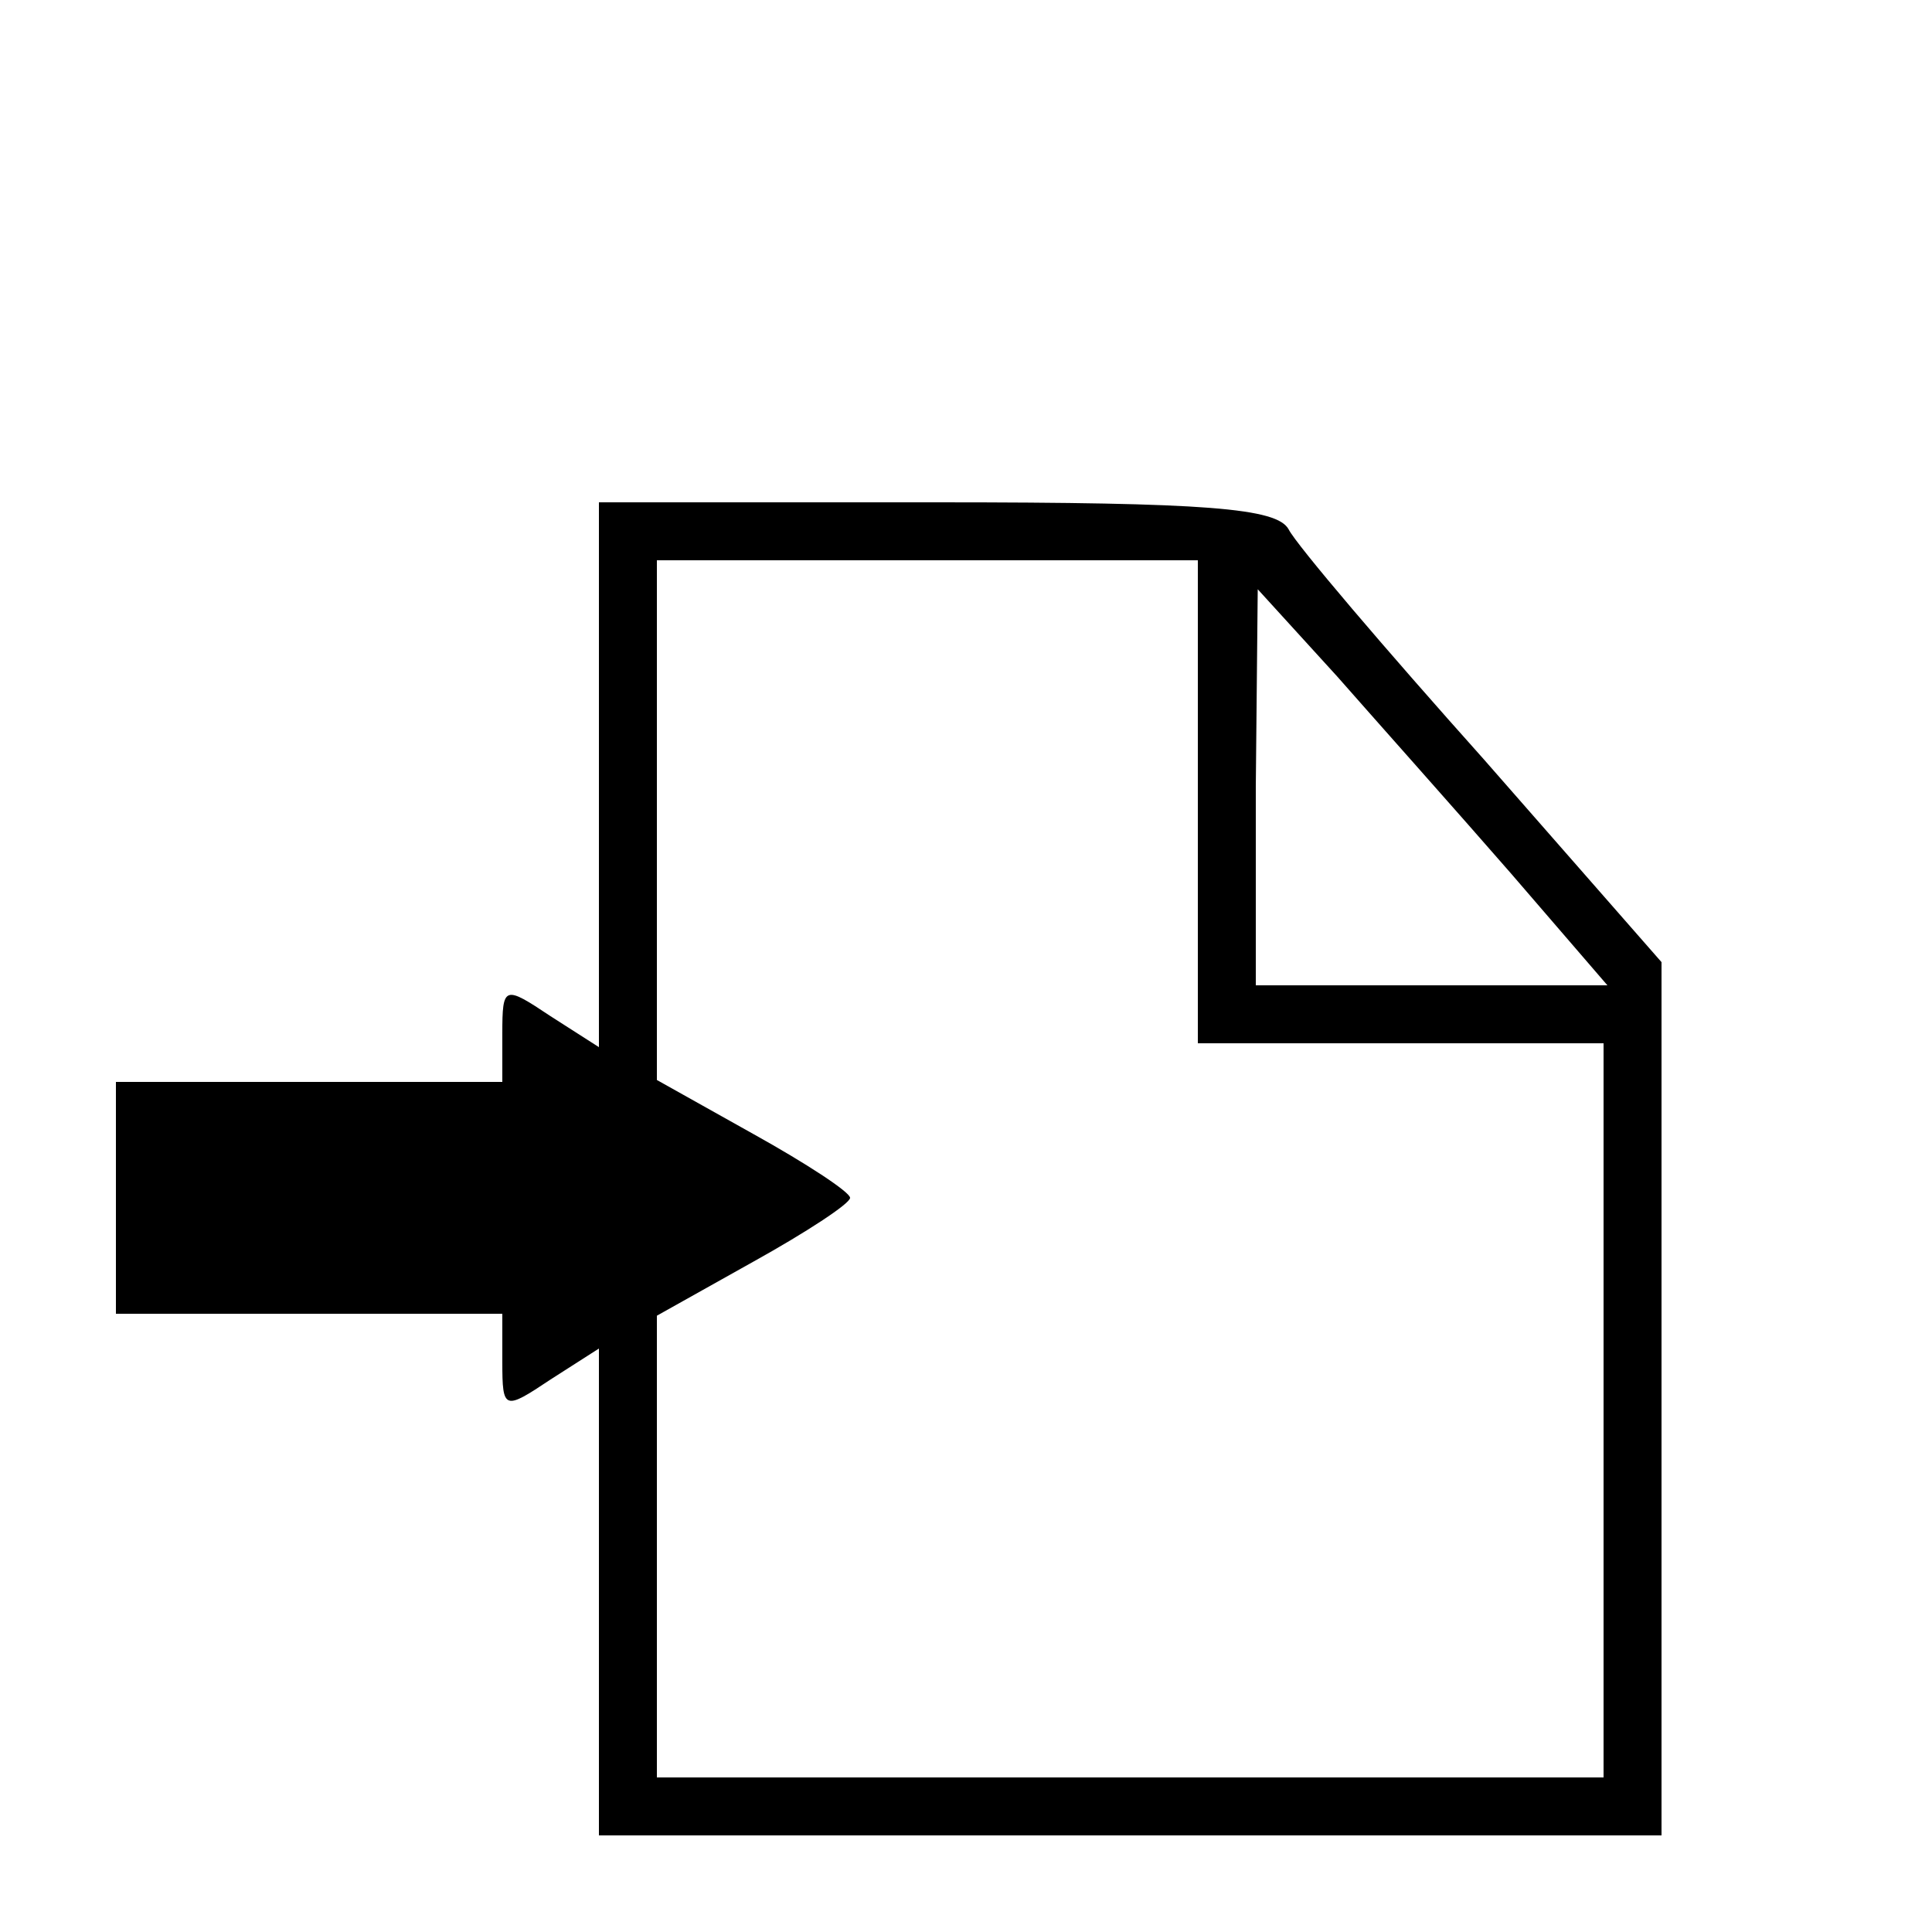
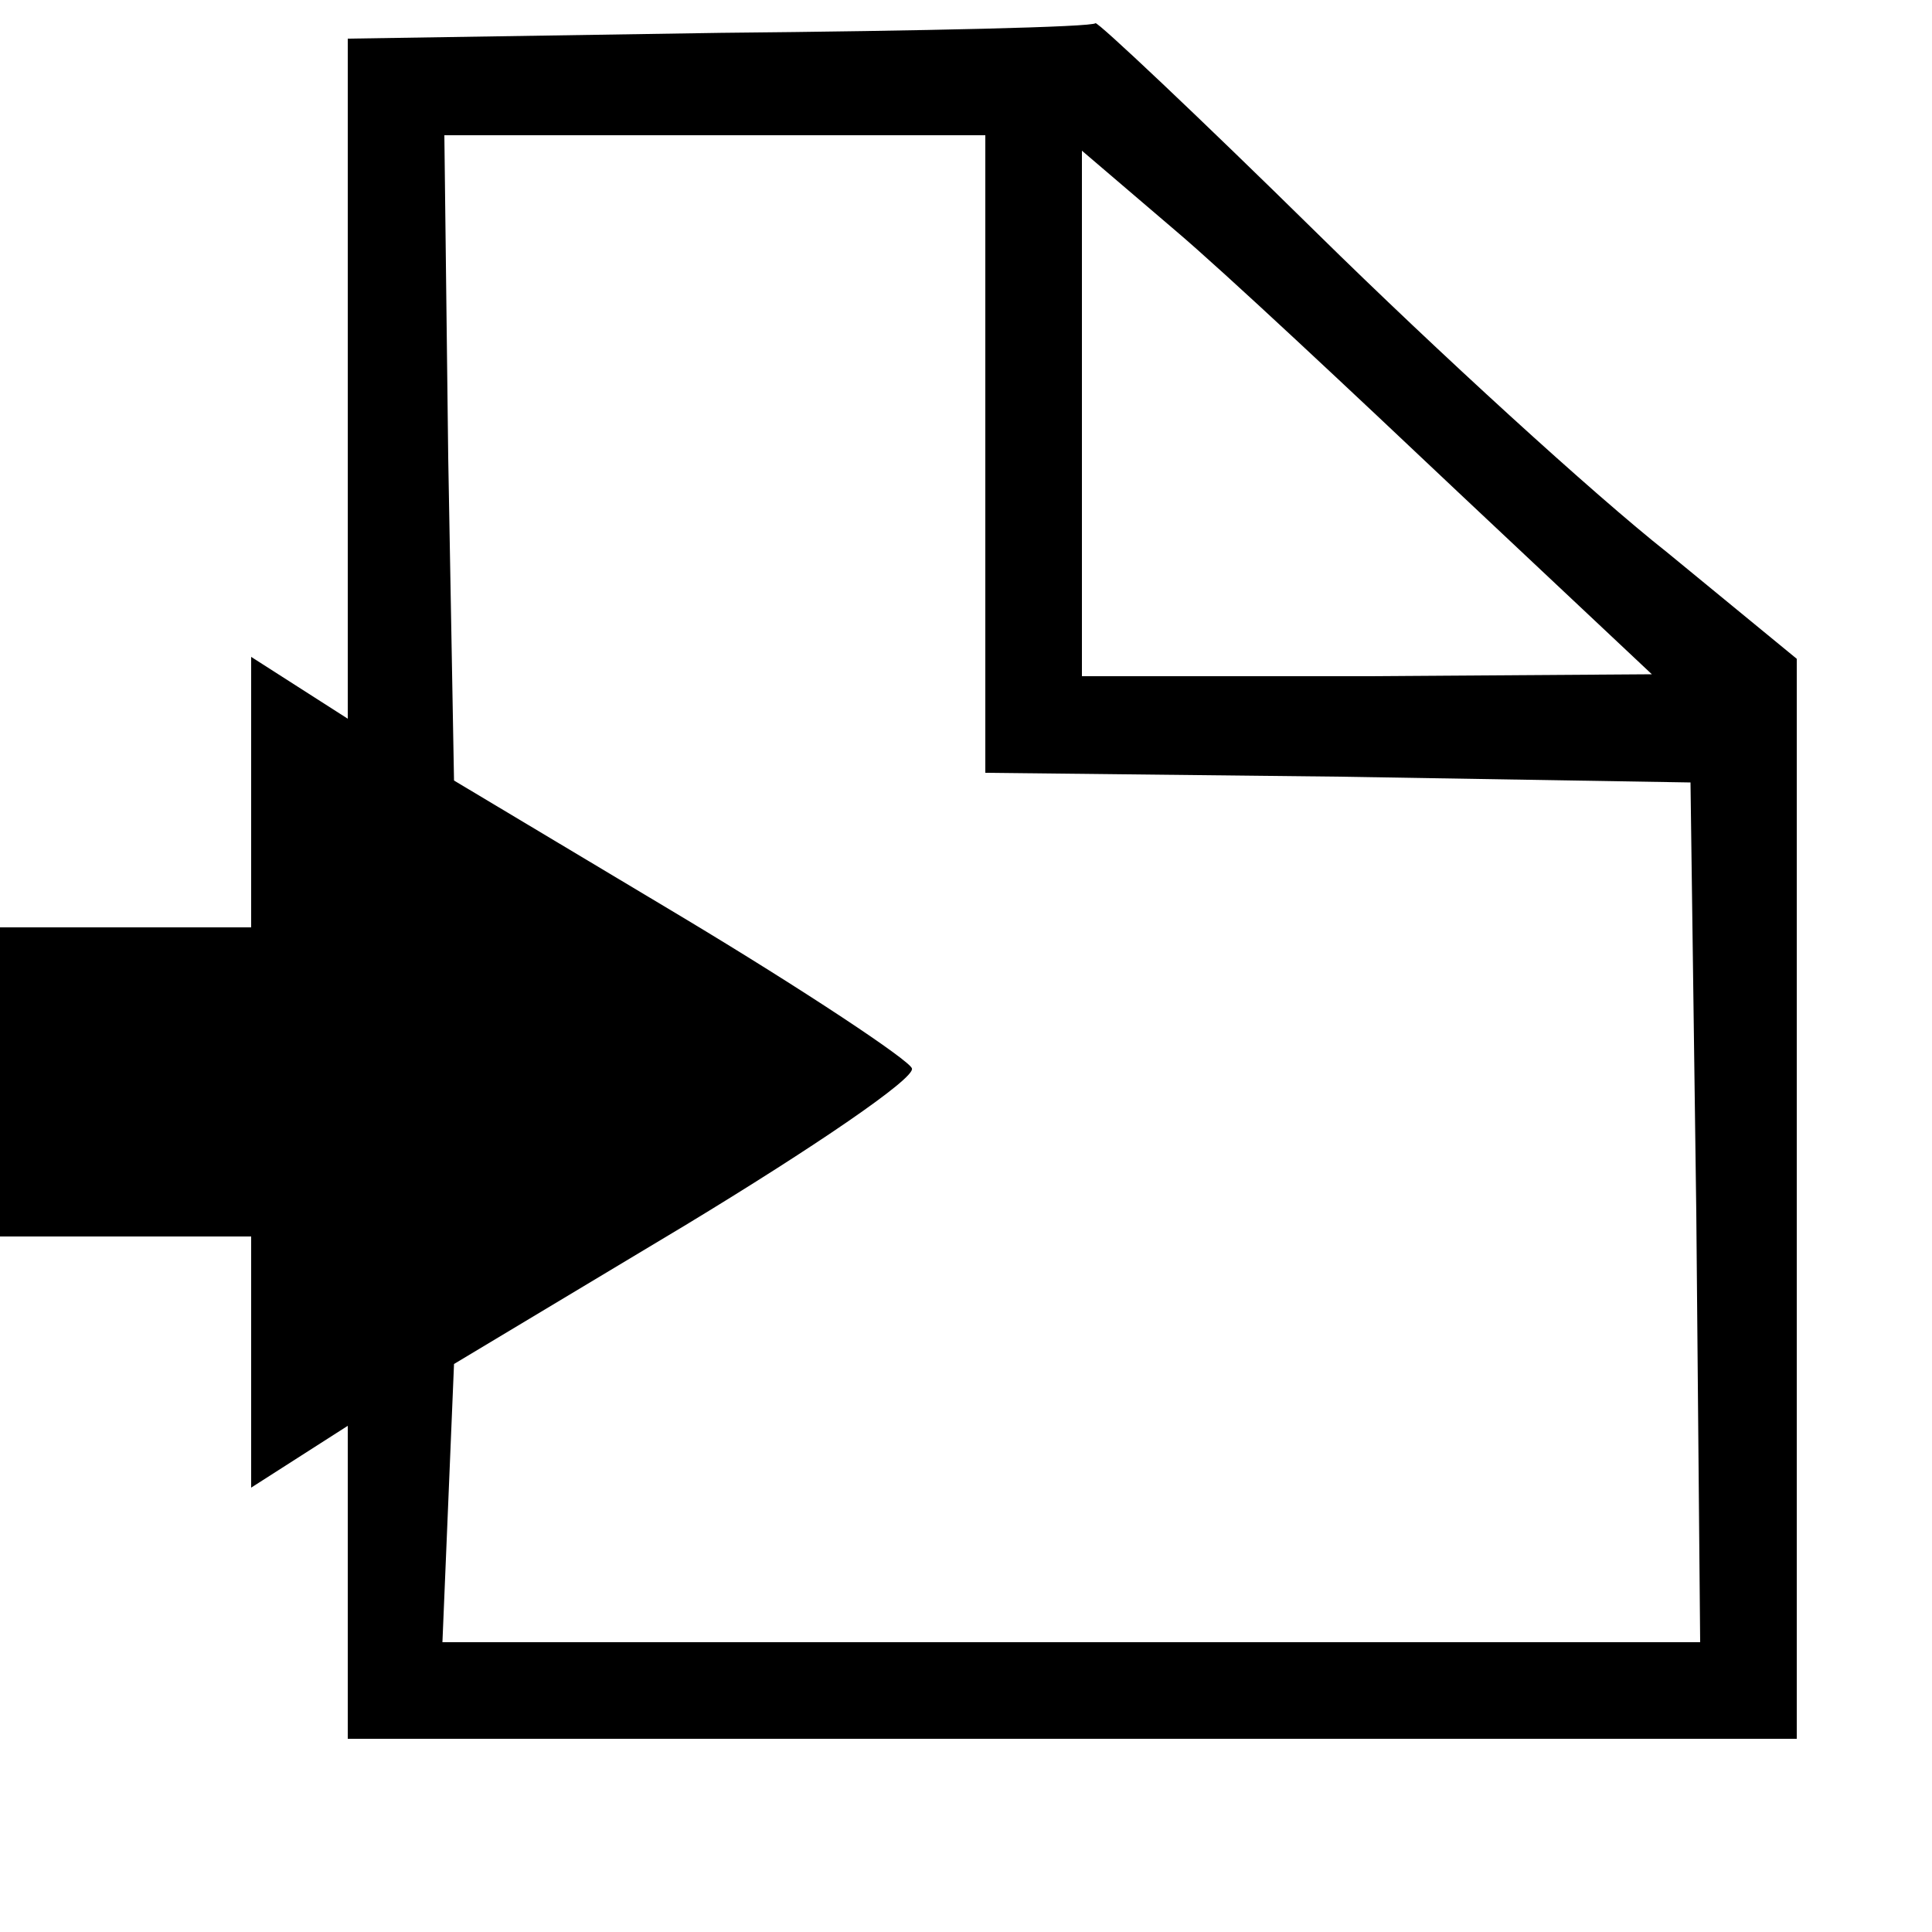
<svg xmlns="http://www.w3.org/2000/svg" version="1.0" width="100pt" height="100pt" viewBox="0 0 100 100" preserveAspectRatio="xMidYMid meet">
  <g transform="translate(0,100) scale(0.1,-0.1)" fill="#000000" stroke="none">
-     <path d="M310 599 l0 -141 -25 16 c-24 16 -25 16 -25 -9 l0 -25 -100 0 -100 0 0 -60 0 -60 100 0 100 0 0 -25 c0 -25 1 -25 25 -9 l25 16 0 -126 0 -126 275 0 275 0 0 226 0 226 -92 105 c-51 57 -97 111 -101 119 -6 11 -42 14 -182 14 l-175 0 0 -141z m310 -14 l0 -125 105 0 105 0 0 -190 0 -190 -245 0 -245 0 0 119 0 120 50 28 c27 15 50 30 50 33 0 3 -23 18 -50 33 l-50 28 0 135 0 134 140 0 140 0 0 -125z m162 -37 l50 -58 -91 0 -91 0 0 103 1 102 41 -45 c22 -25 63 -71 90 -102z" />
+     <path d="M373 983 l-193 -3 0 -176 0 -176 -25 16 -25 16 0 -70 0 -70 -65 0 -65 0 0 -80 0 -80 65 0 65 0 0 -65 0 -65 25 16 25 16 0 -81 0 -81 375 0 375 0 0 280 0 279 -67 55 c-38 30 -119 104 -181 165 -62 61 -114 110 -115 109 -1 -2 -89 -4 -194 -5z m137 -218 l0 -165 183 -2 182 -3 3 -223 2 -222 -325 0 -326 0 3 72 3 72 120 72 c66 40 119 76 117 81 -1 4 -55 40 -120 79 l-117 70 -3 167 -2 167 140 0 140 0 0 -165z m245 -20 l100 -94 -147 -1 -148 0 0 136 0 136 48 -41 c26 -22 92 -84 147 -136z" />
  </g>
</svg>
